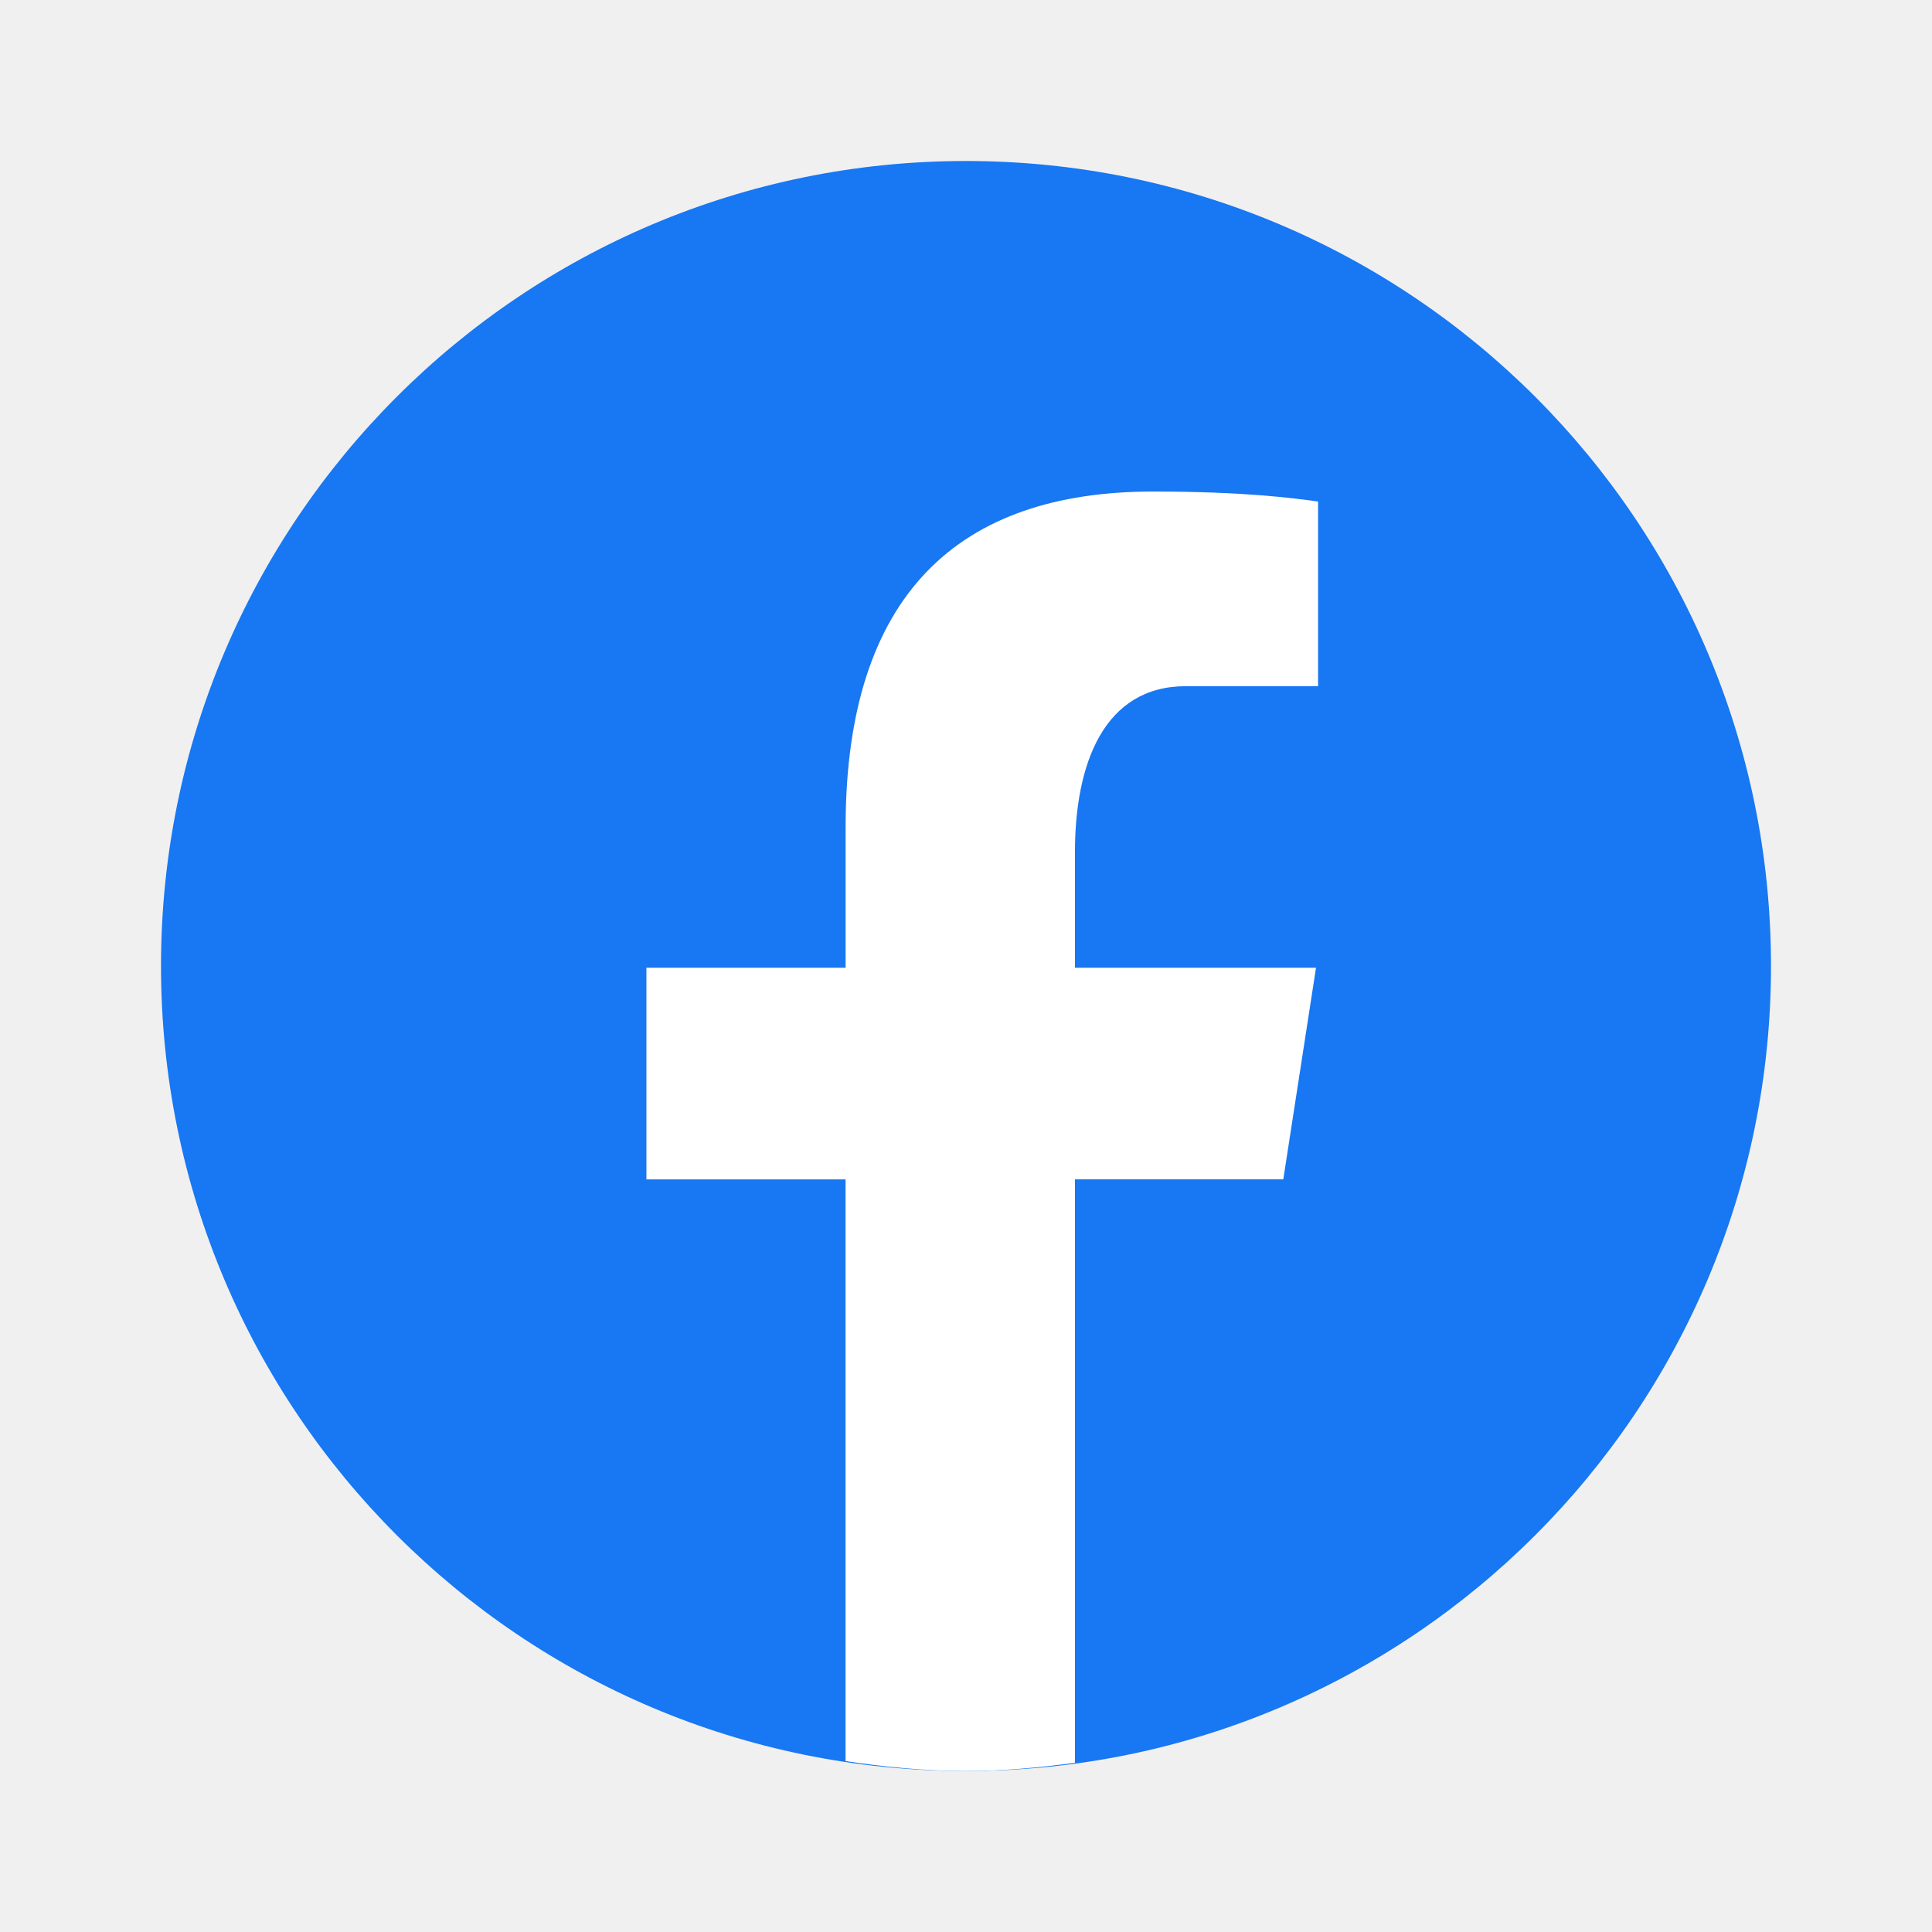
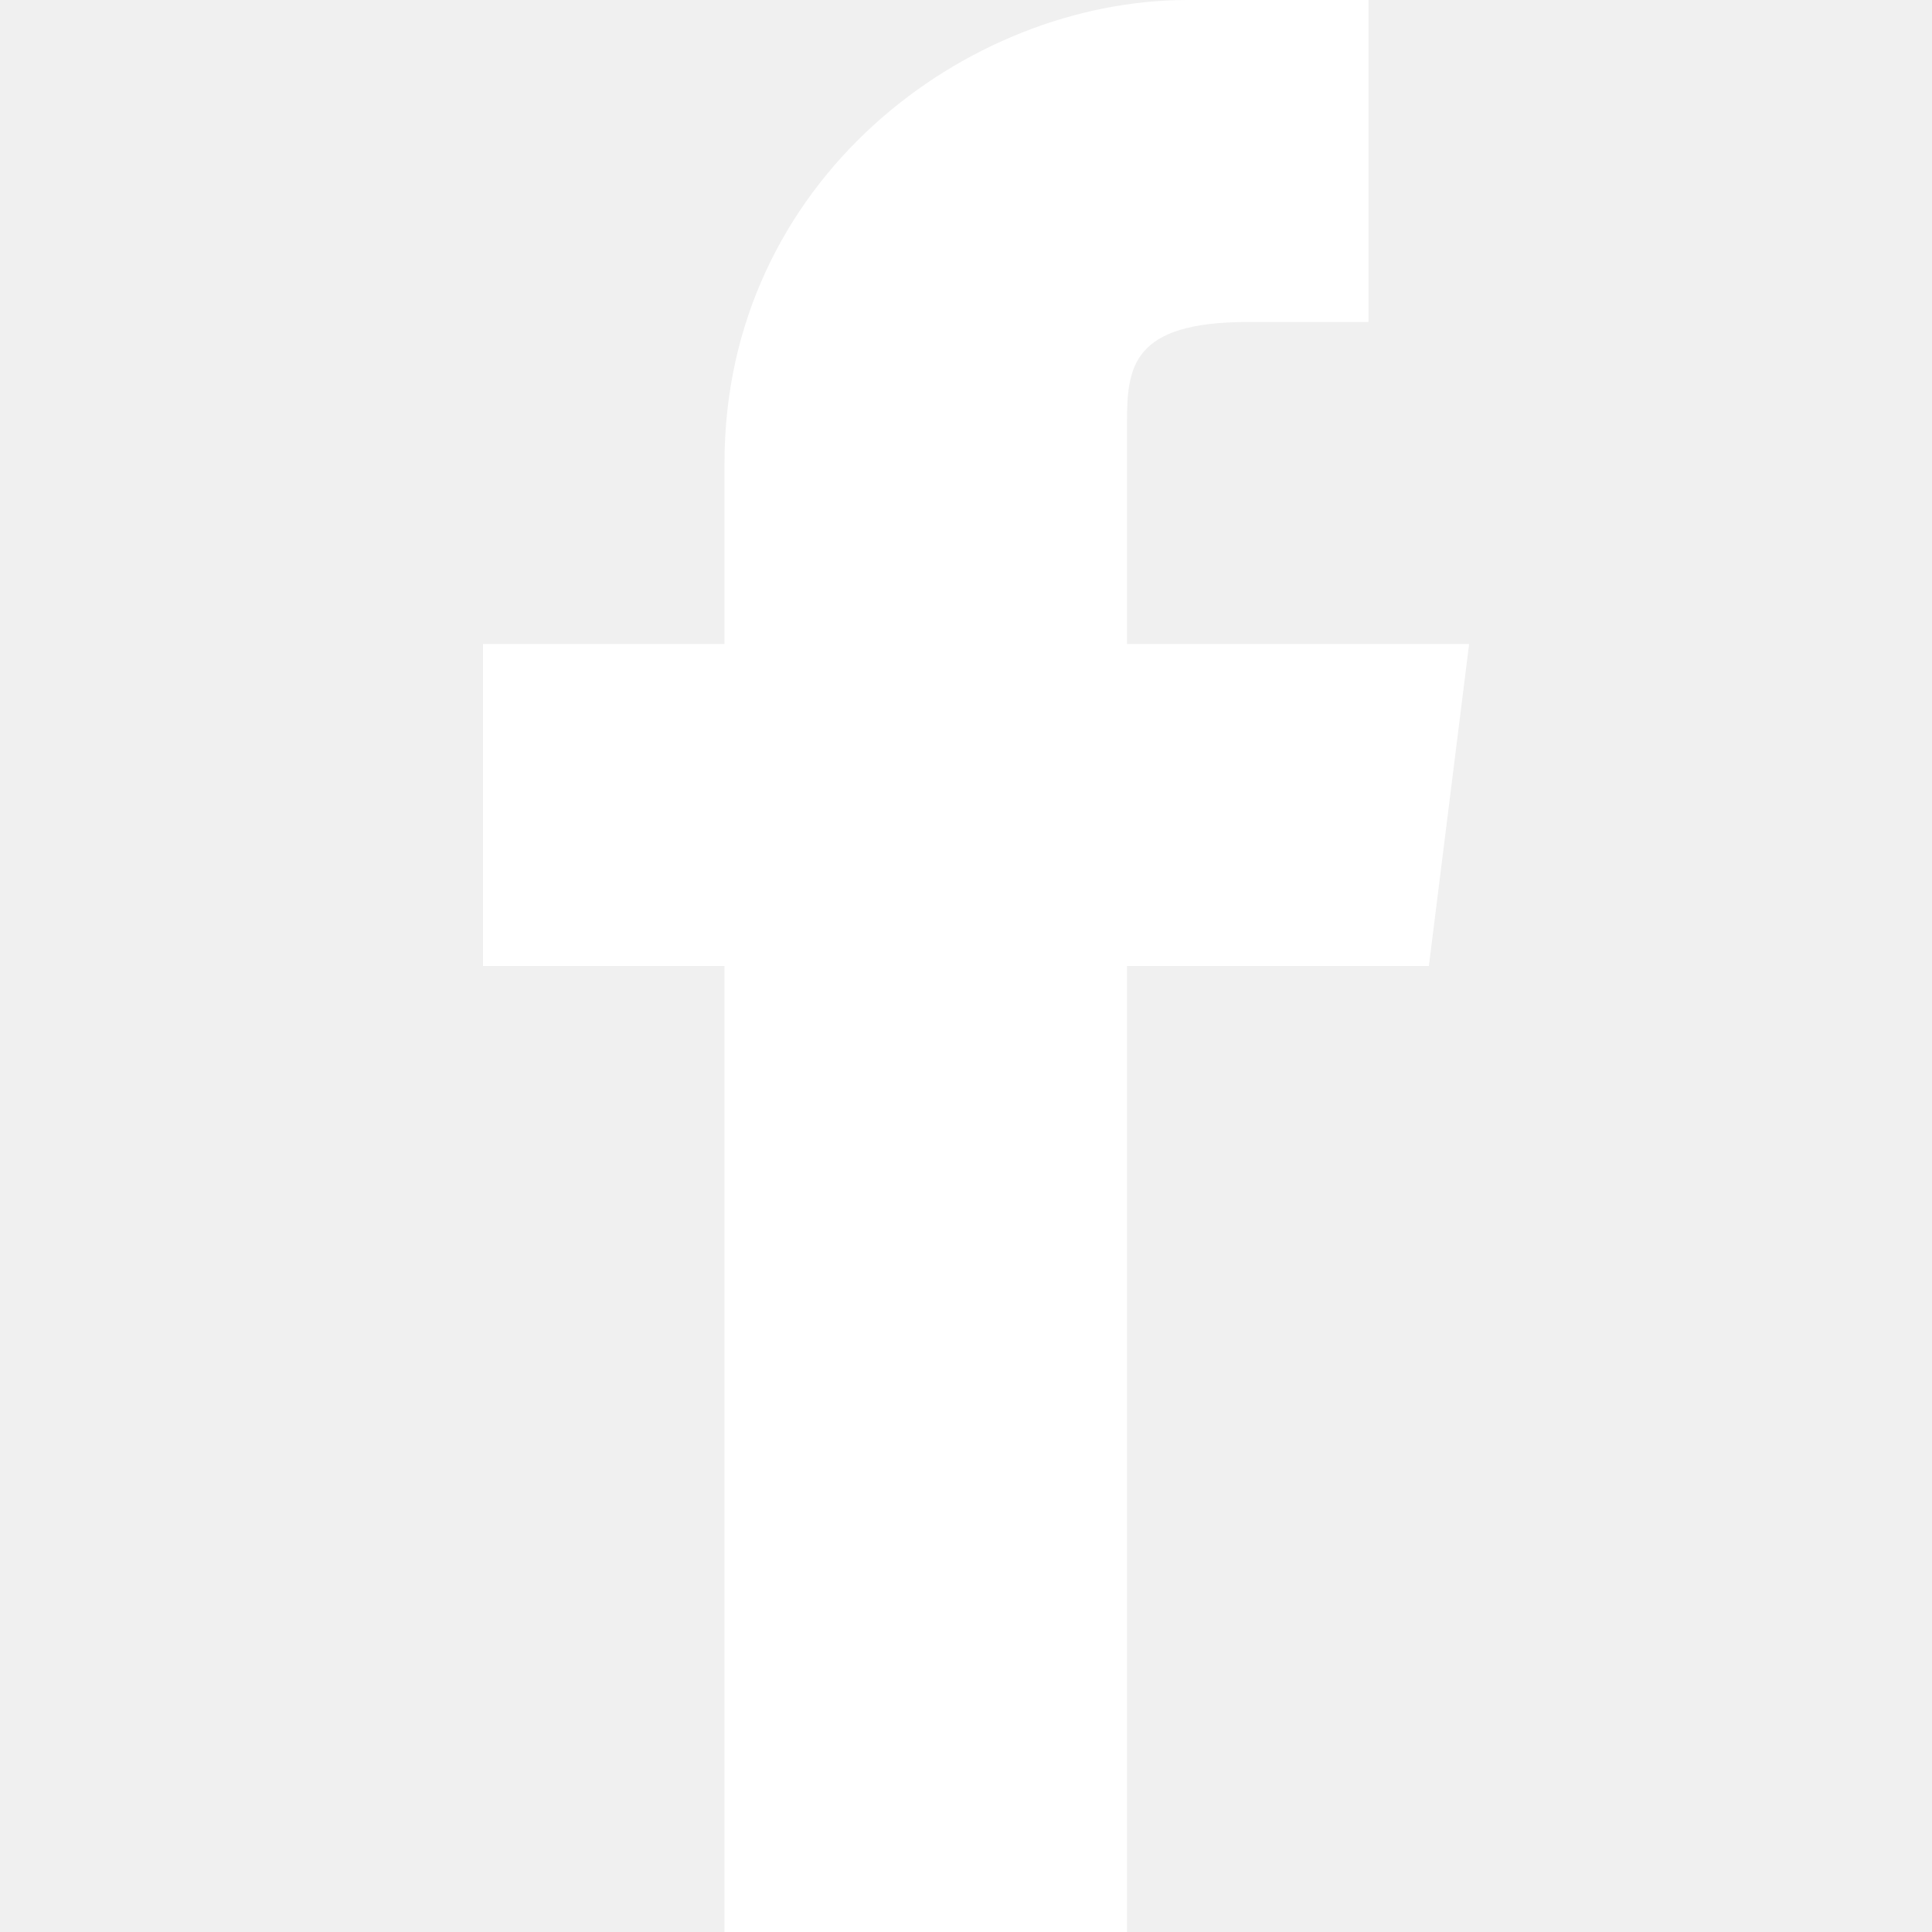
- <svg xmlns="http://www.w3.org/2000/svg" viewBox="0 0 48 48" width="48px" height="48px">
-   <path fill="#1877F2" d="M24,4C12.954,4,4,12.954,4,24s8.954,20,20,20s20-8.954,20-20S35.046,4,24,4z" />
-   <path fill="#FFFFFF" d="M26.707,29.301h5.176l0.813-5.258h-5.989v-2.874c0-2.184,0.714-4.121,2.757-4.121h3.283V12.46 c-0.577-0.078-1.797-0.248-4.102-0.248c-4.814,0-7.636,2.542-7.636,8.334v3.498H16.06v5.258h4.948v14.452 C21.988,43.9,22.981,44,24,44c0.921,0,1.82-0.084,2.707-0.204V29.301z" />
+ <svg xmlns="http://www.w3.org/2000/svg" width="24" height="24" viewBox="0 0 24 24">
+   <rect width="24" height="24" fill="none" />
+   <path fill="#FFFFFF" d="M9 8H6v4h3v12h5V12h3.75l.5-4H14V5.25C14 4.56 14.06 4 15.5 4H17V0h-2.25C12.01 0 9 2.24 9 5.75V8z" />
</svg>
